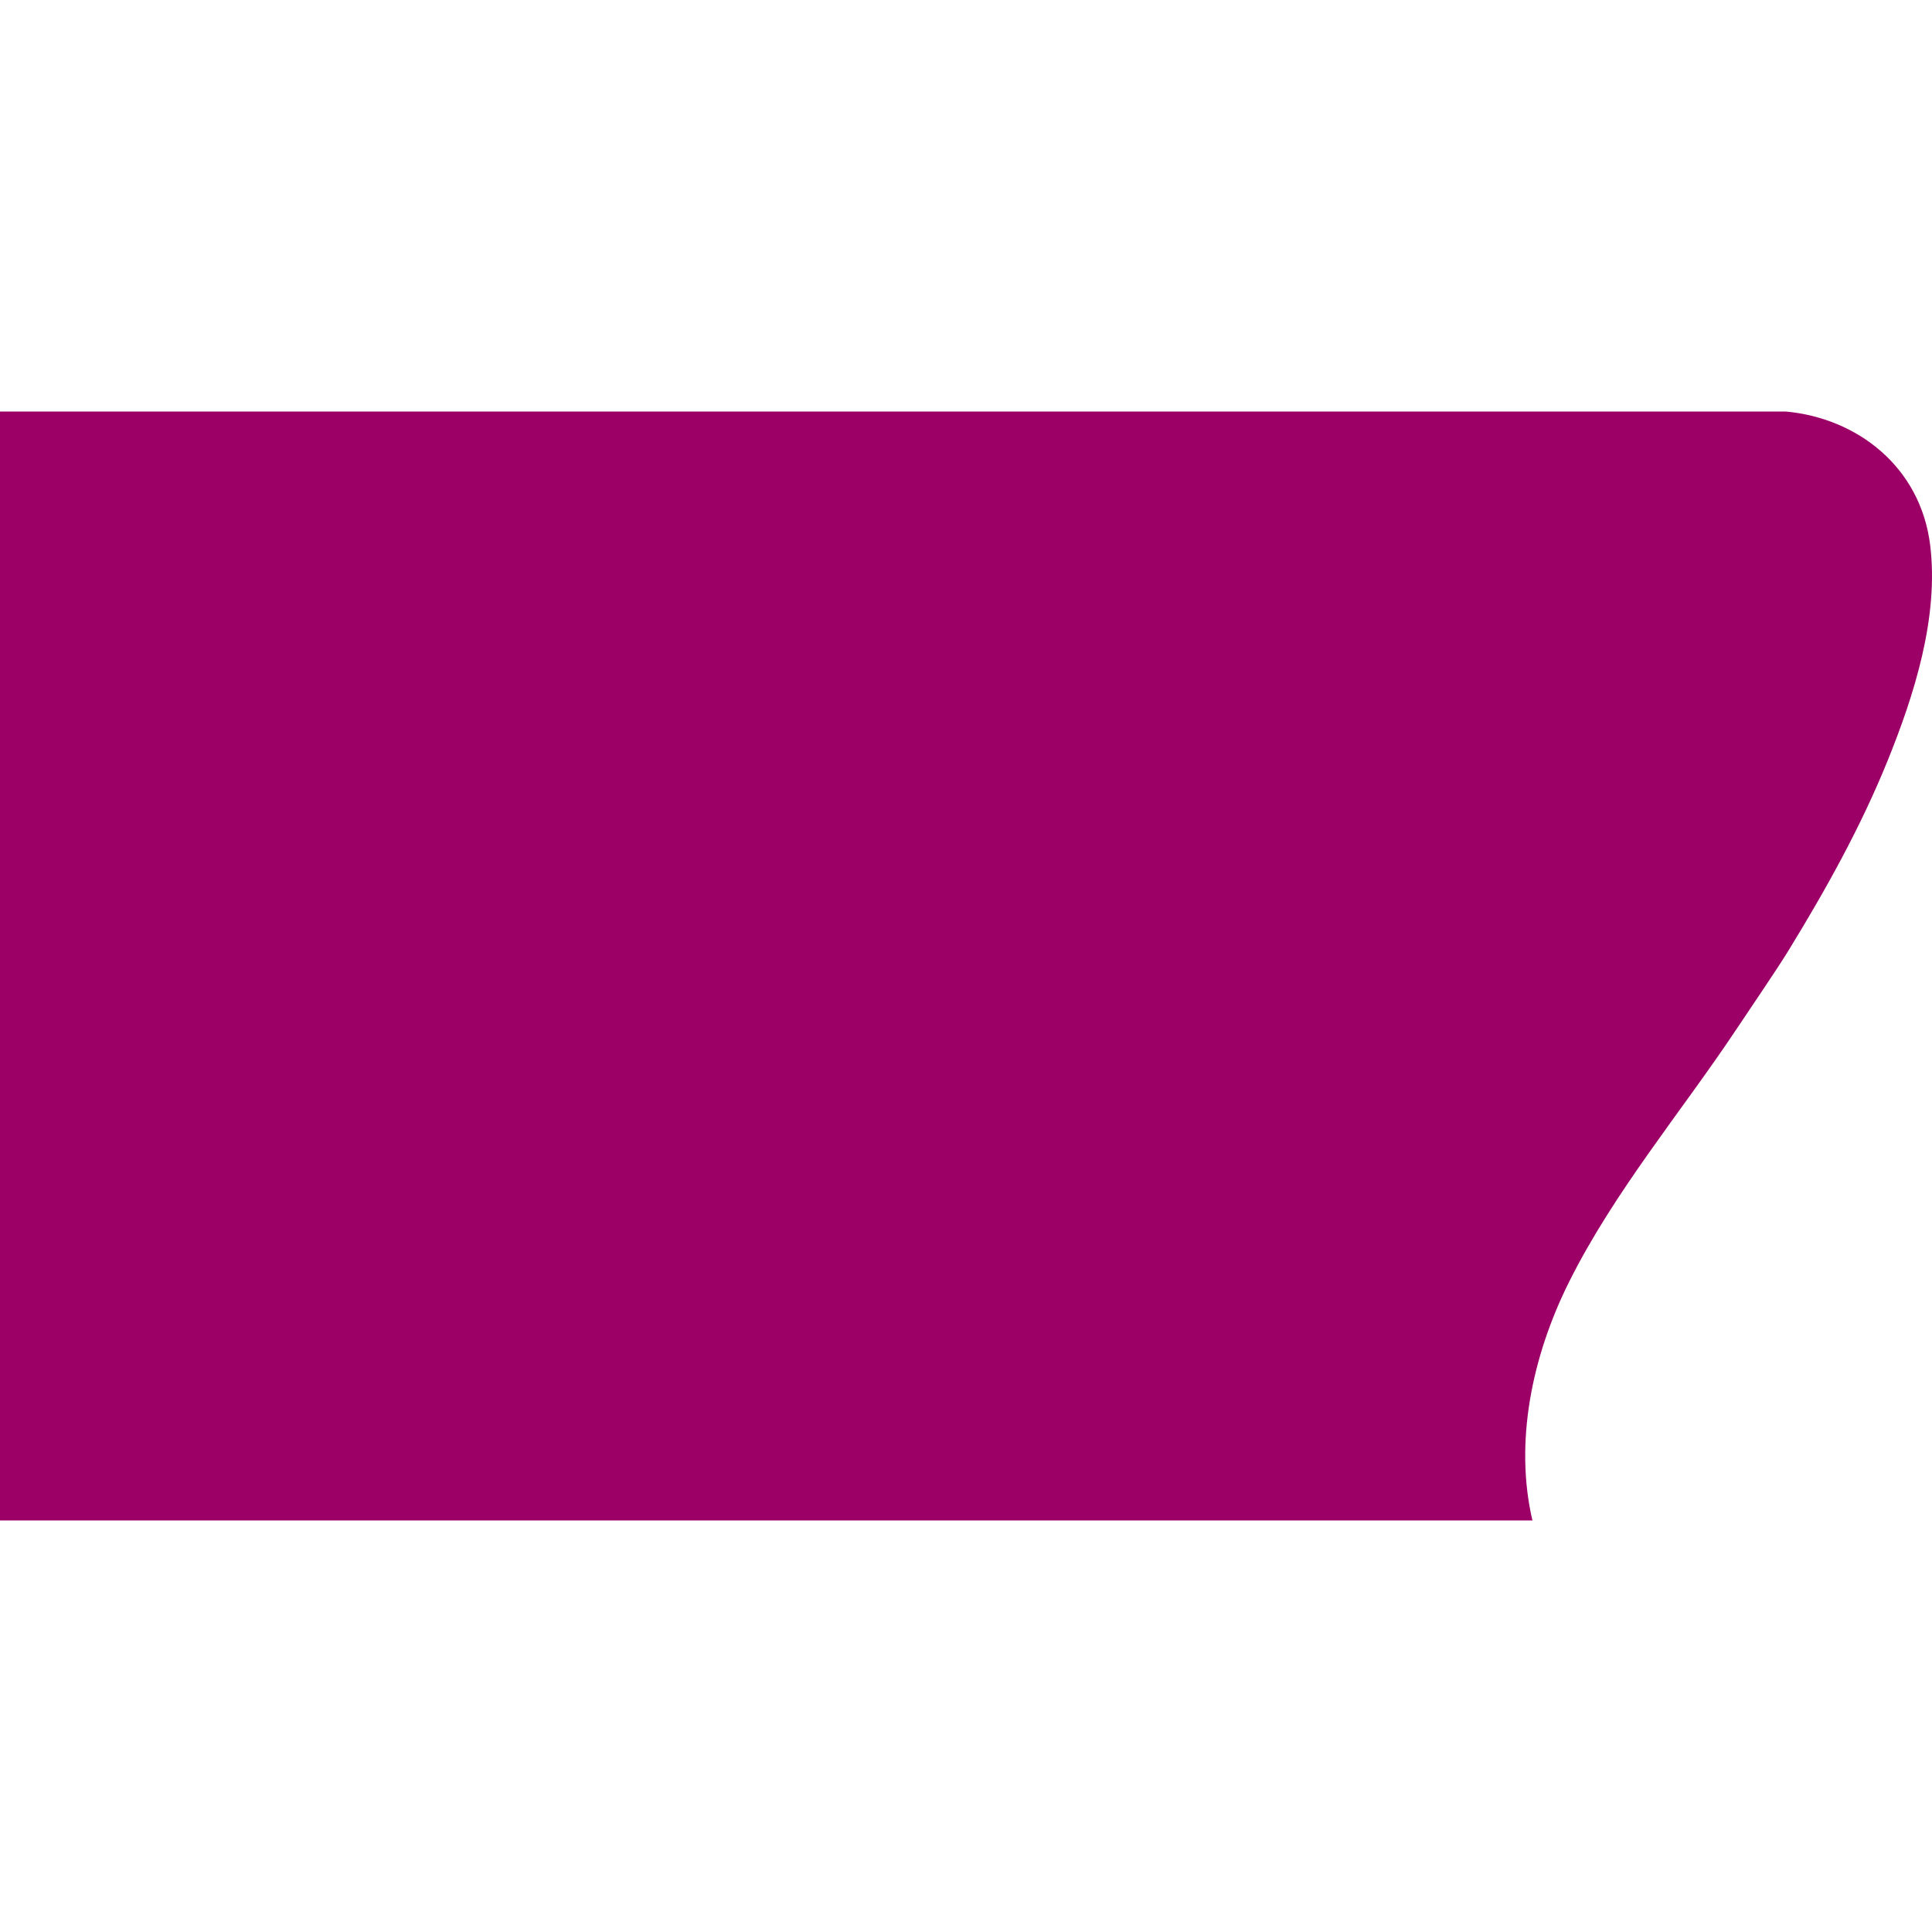
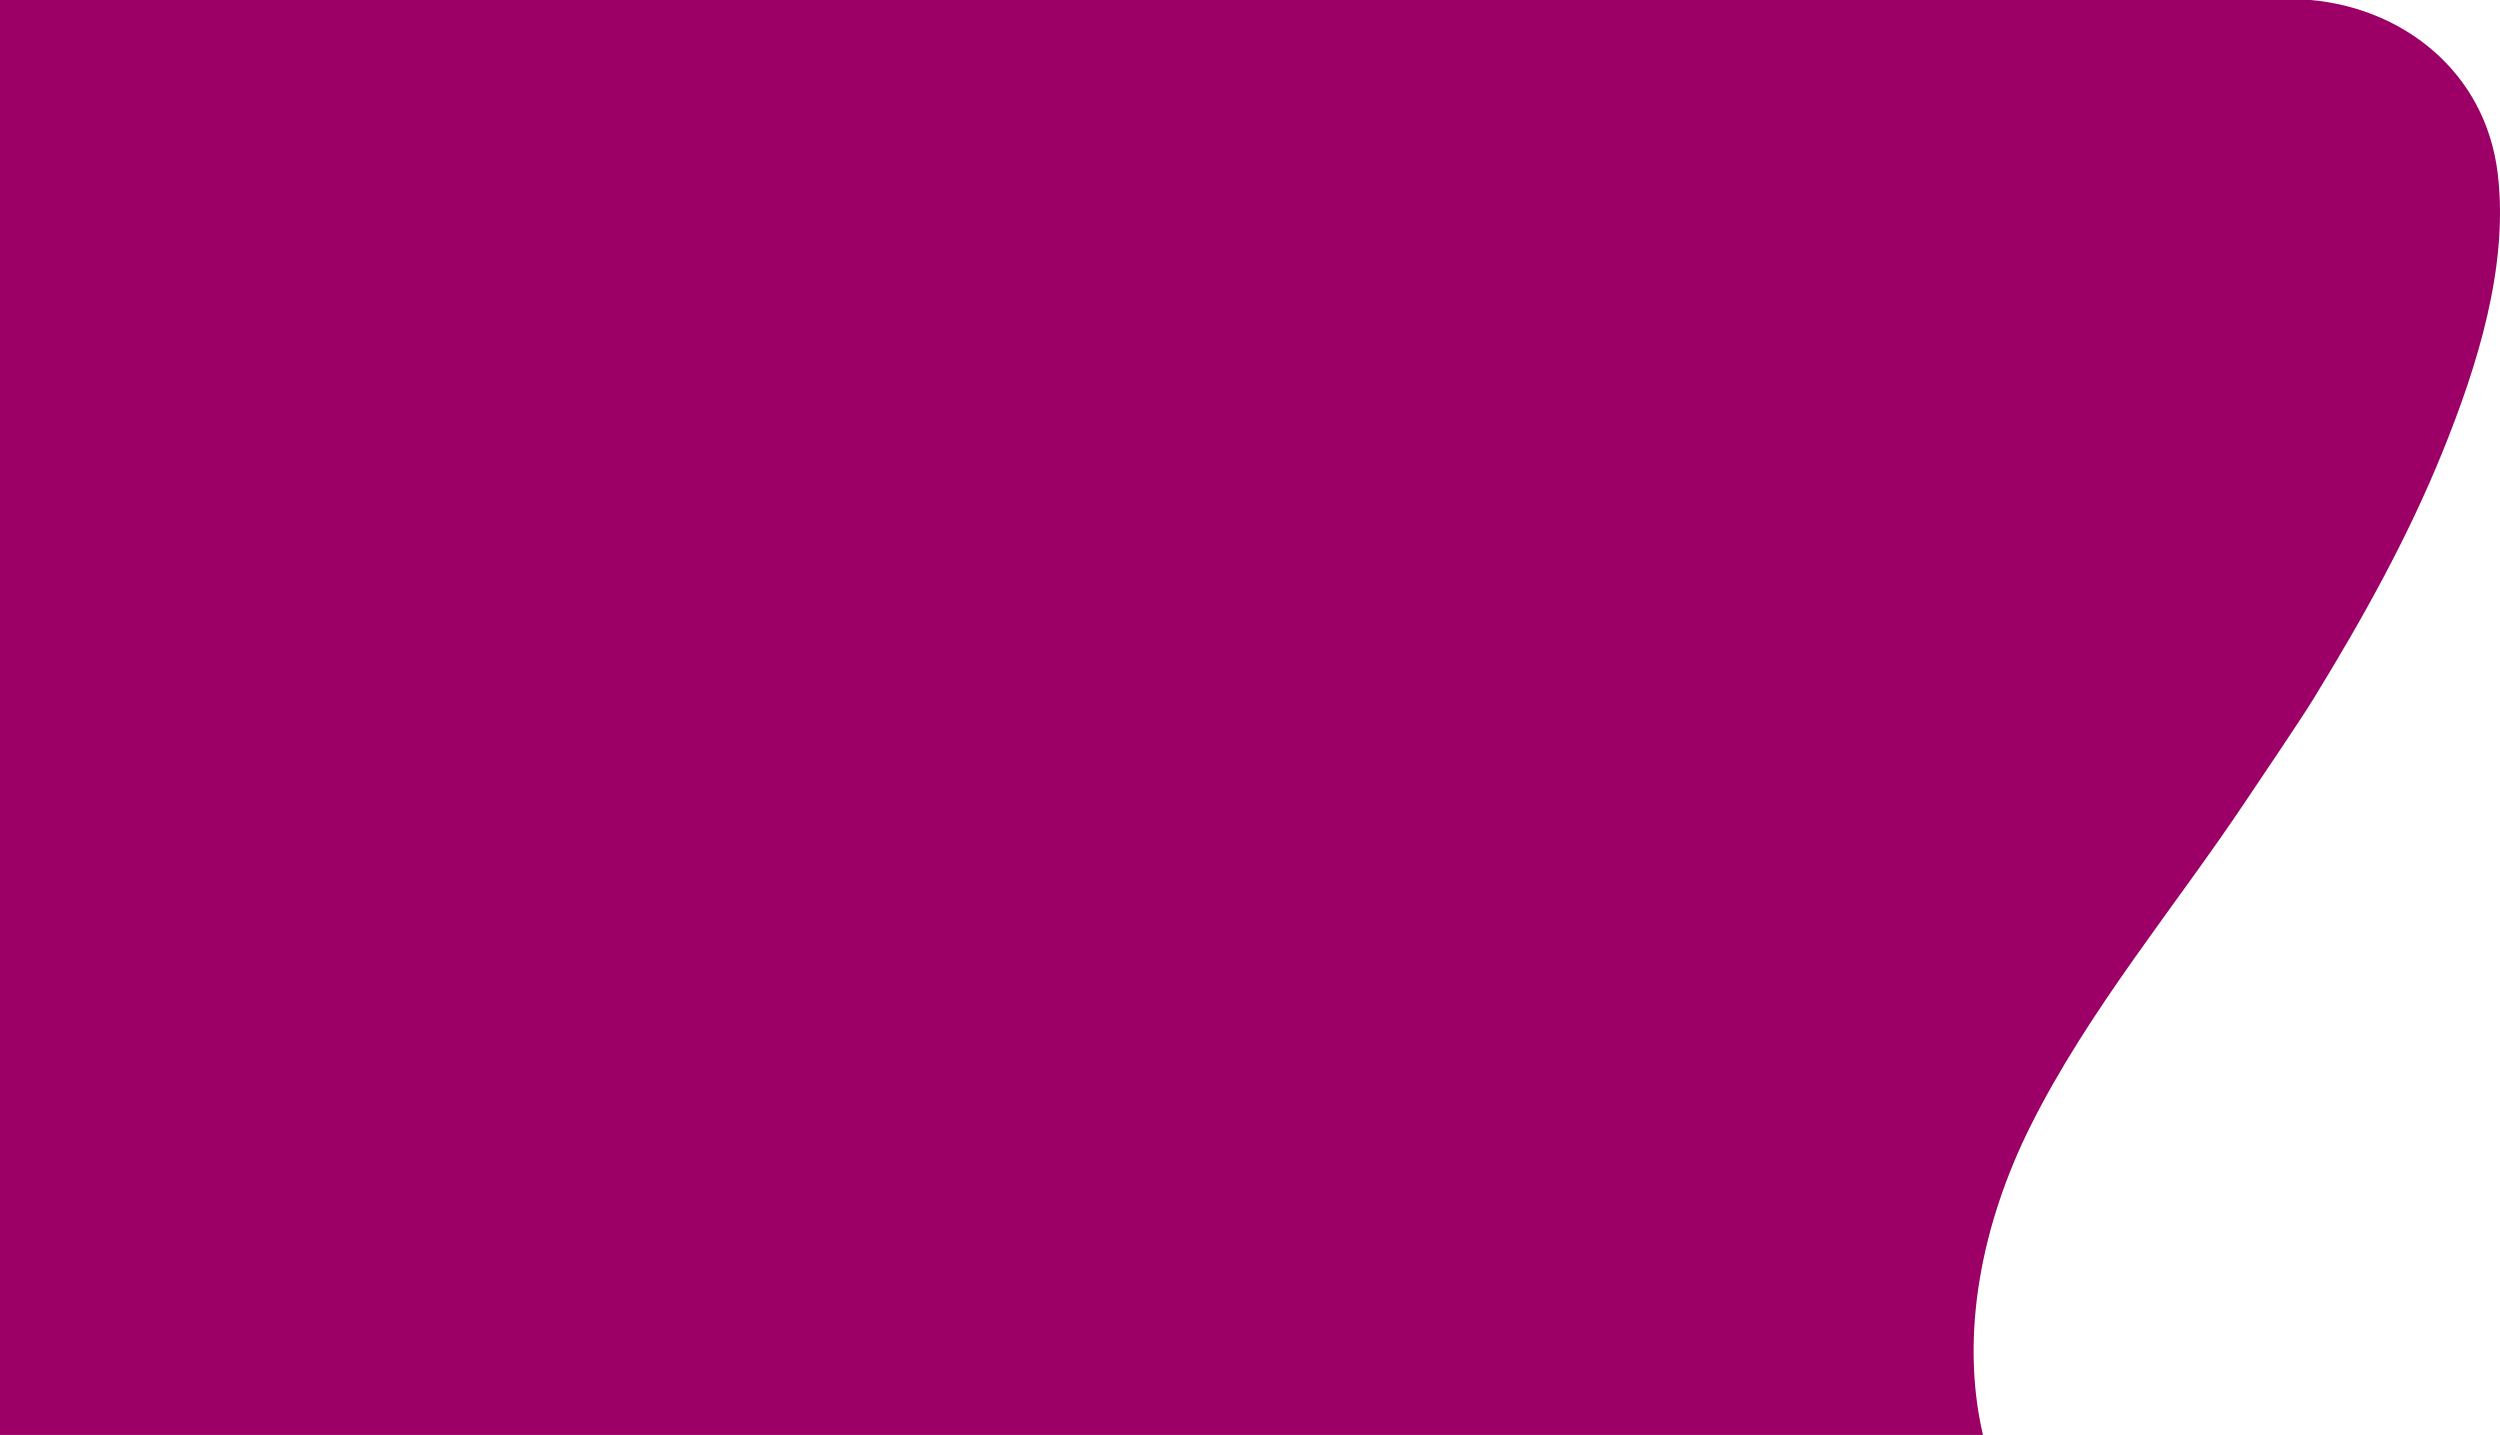
- <svg xmlns="http://www.w3.org/2000/svg" widht="1000" height="574" viewBox="0 0 1000 1000">
+ <svg xmlns="http://www.w3.org/2000/svg" widht="1000" viewBox="0 213.01 1000 573.99">
  <g transform="matrix(-1 0 0 1 500 500)">
    <path fill="#9C0067" transform=" translate(-500, -286.9935)" d="M75.728 0C38.786 3.323 5.92 28.588.941 69.204c-4.56 37.239 8.207 77.384 22.023 111.501 13.952 34.454 32.14 67.038 51.554 98.68 5.892 9.606 20.893 31.562 26.866 40.562 28.01 42.096 63.177 83.868 86.505 130.646 19.252 38.611 28.333 83.02 18.929 123.394H1000V0H75.728Z" />
  </g>
</svg>
